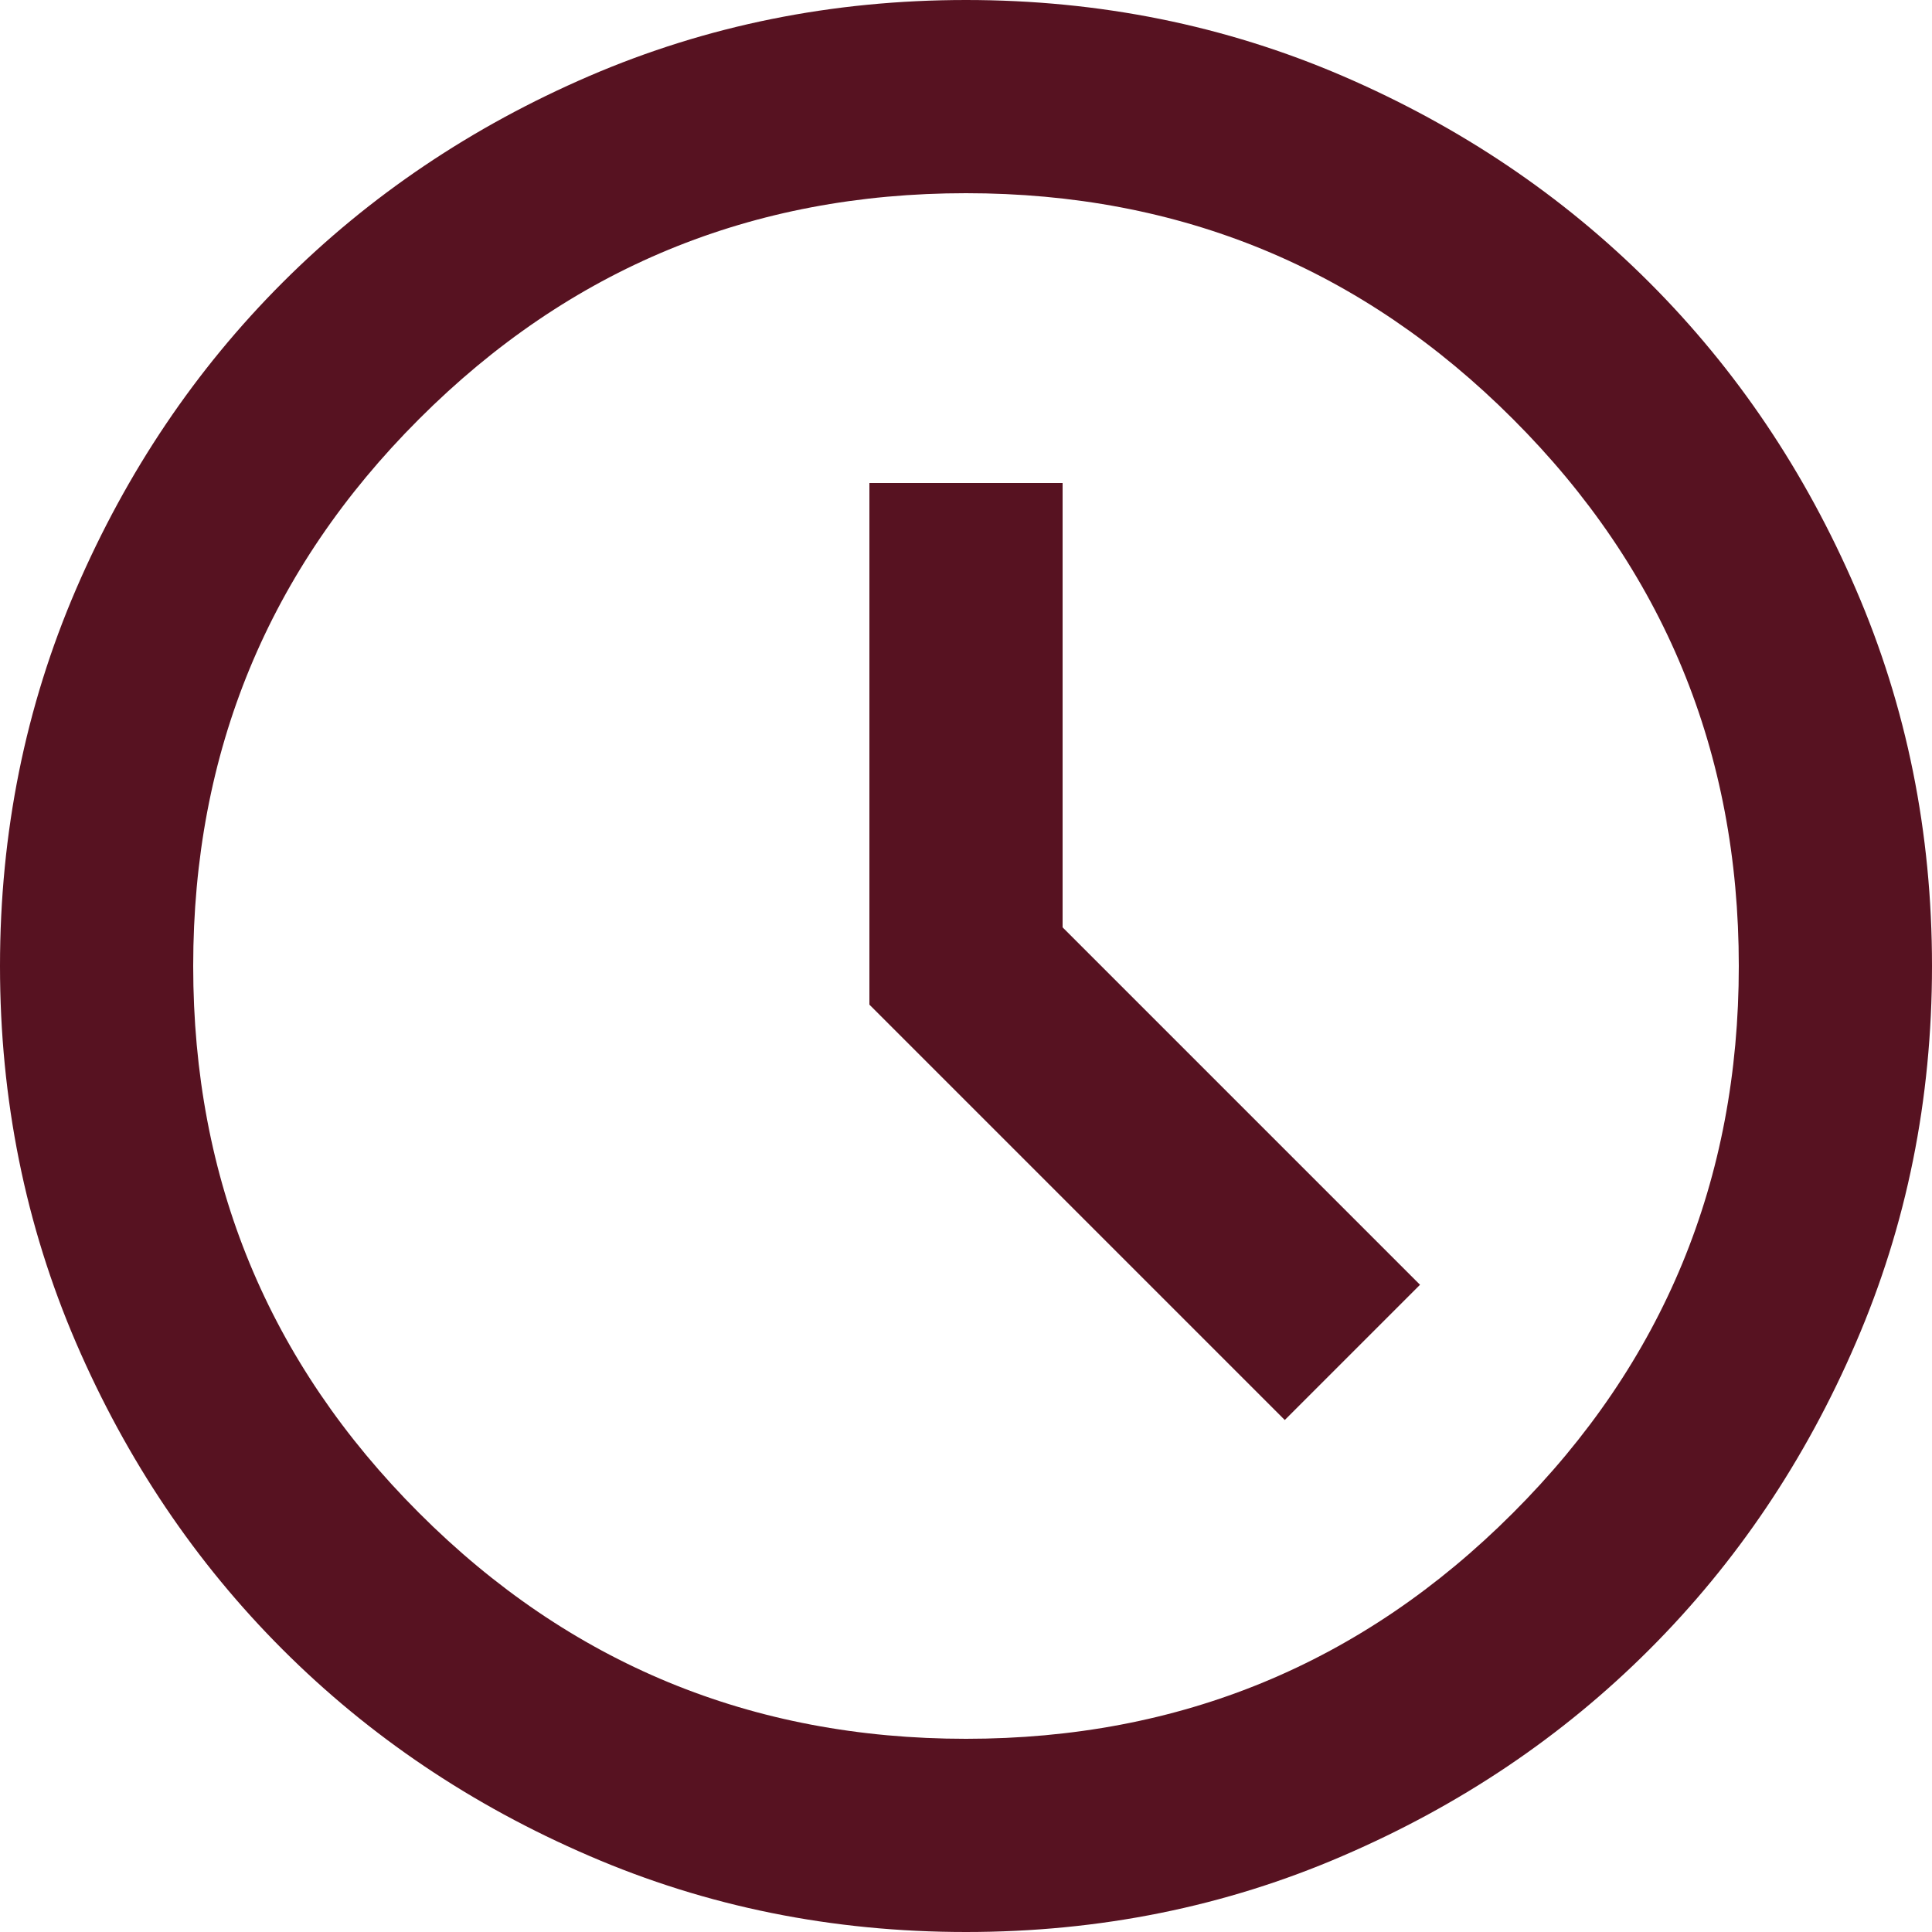
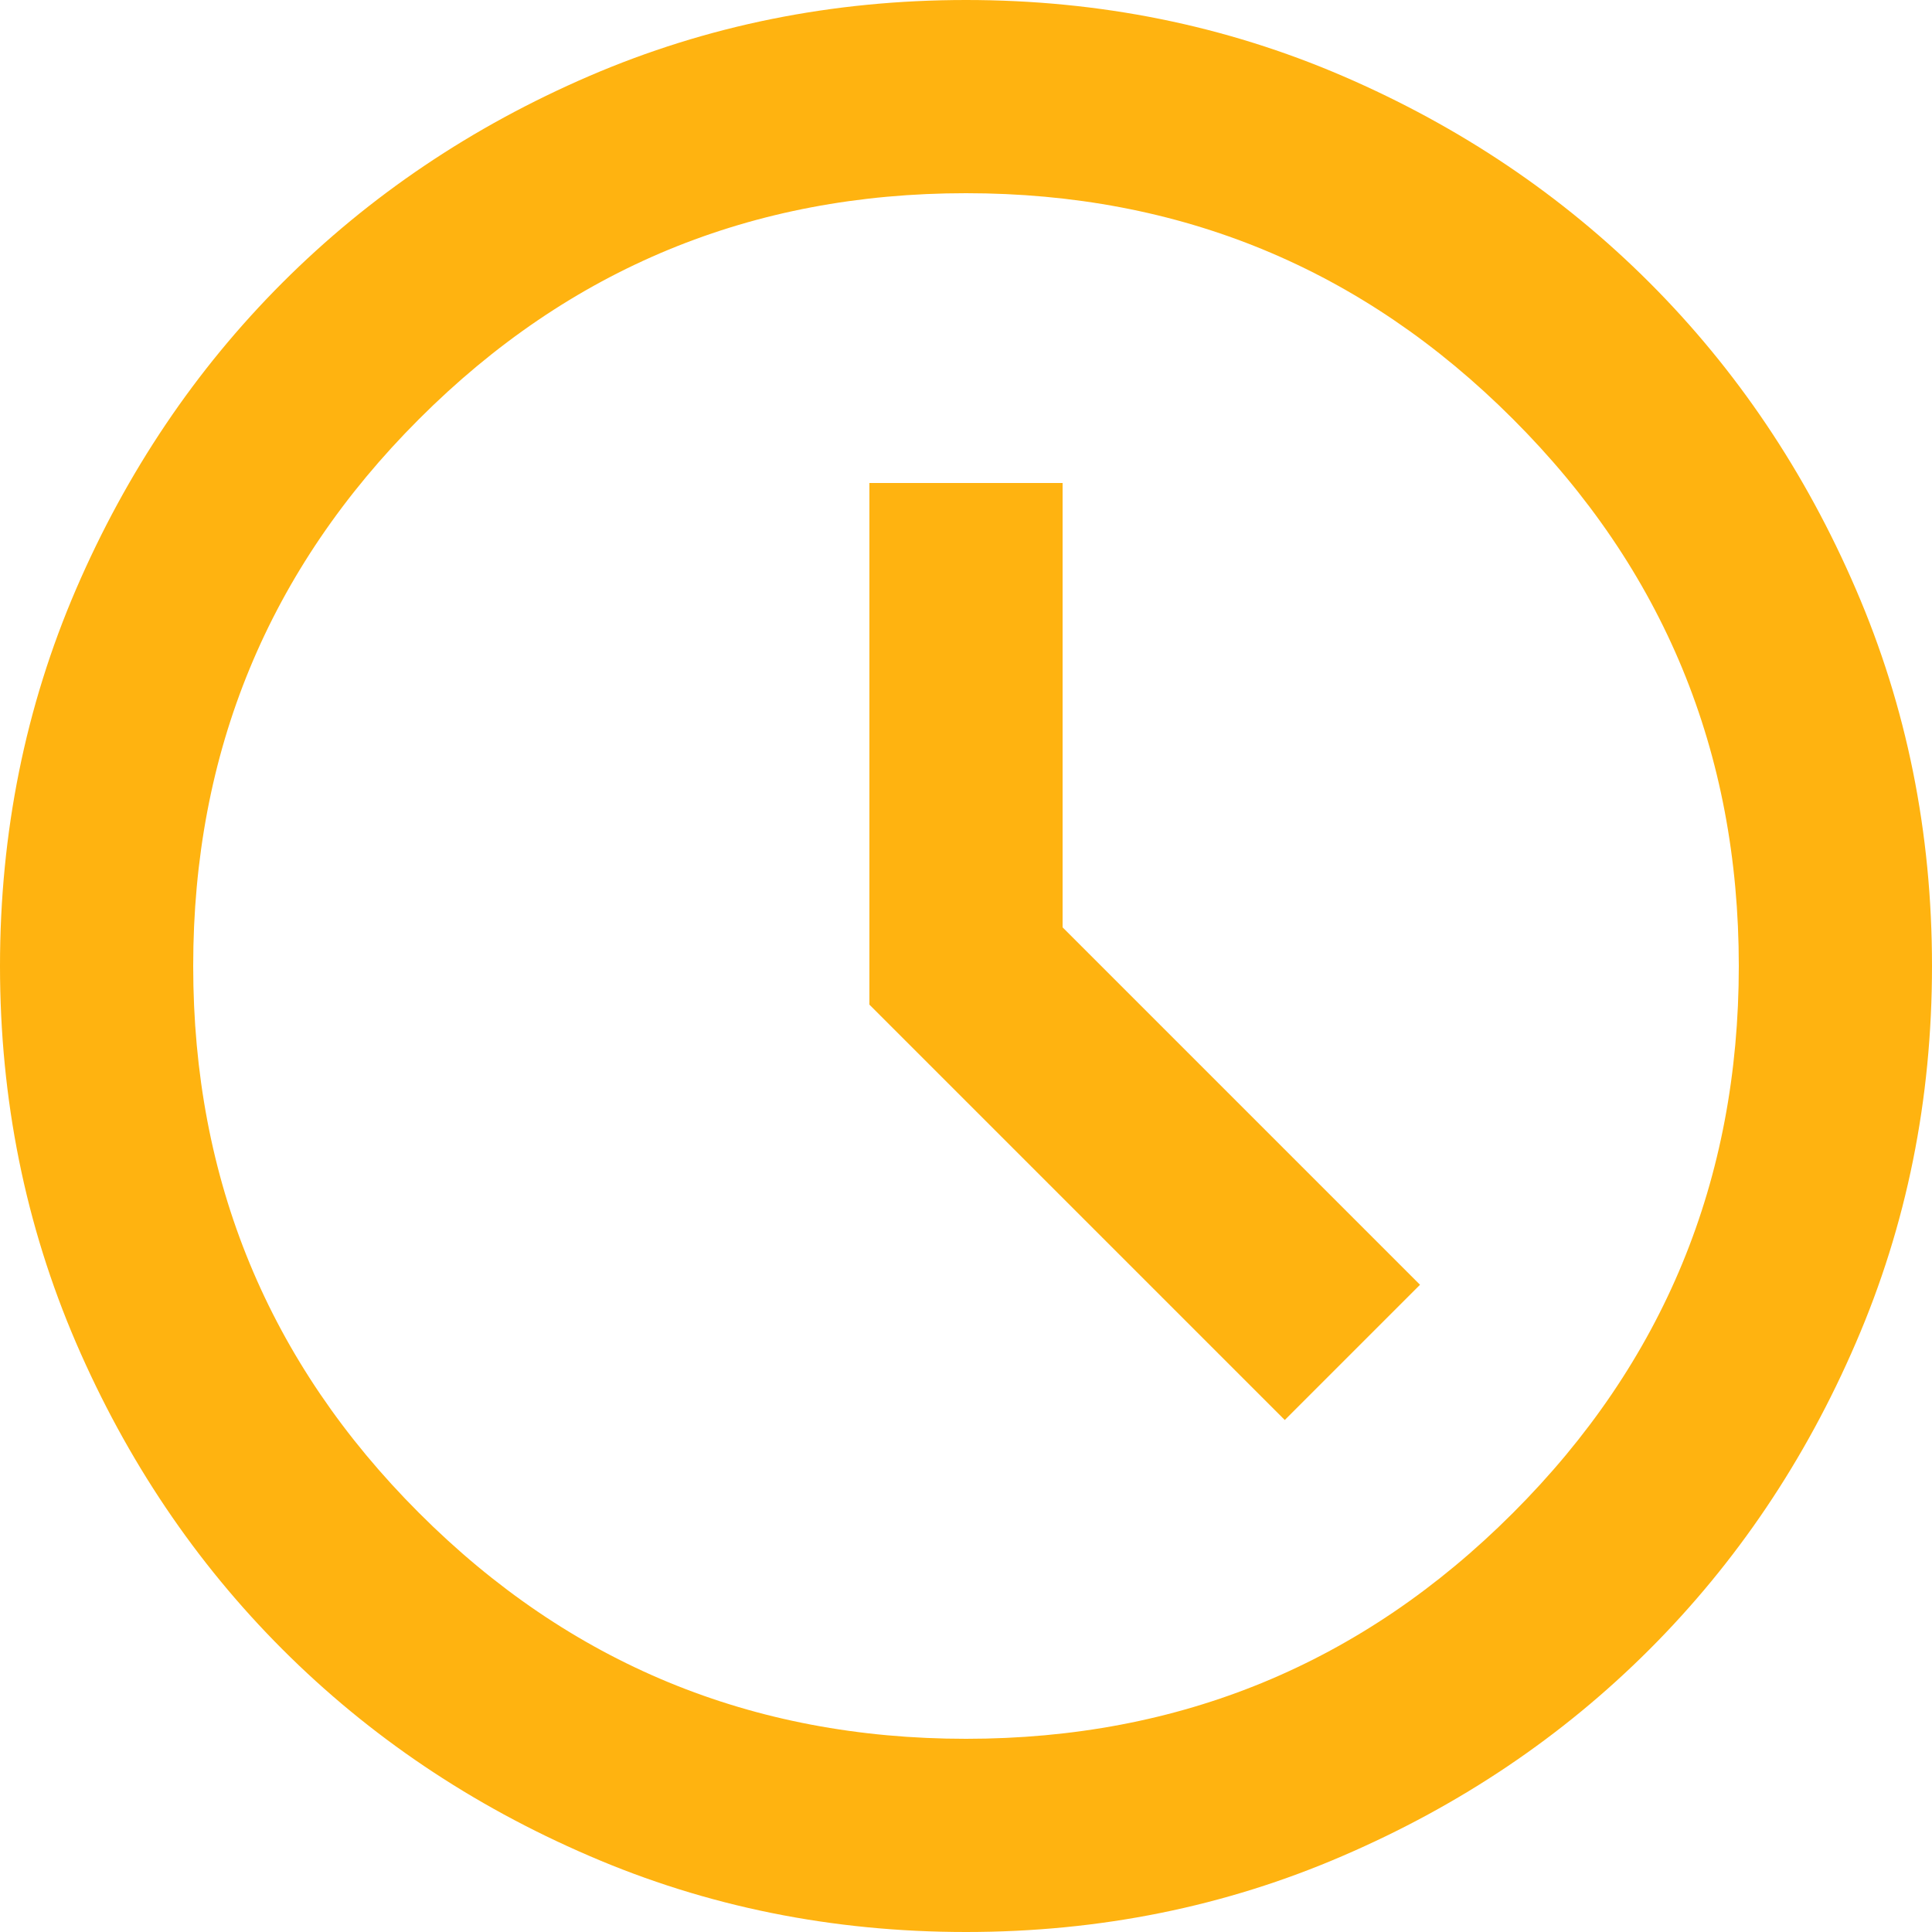
<svg xmlns="http://www.w3.org/2000/svg" width="20" height="20" viewBox="0 0 20 20" fill="none">
-   <path d="M13.3 14.7L14.7 13.3L11 9.6V5H9V10.4L13.3 14.7V14.7M10 20C8.617 20 7.317 19.738 6.1 19.212C4.883 18.688 3.825 17.975 2.925 17.075C2.025 16.175 1.312 15.117 0.787 13.9C0.263 12.683 0 11.383 0 10C0 8.617 0.263 7.317 0.787 6.1C1.312 4.883 2.025 3.825 2.925 2.925C3.825 2.025 4.883 1.312 6.1 0.787C7.317 0.263 8.617 0 10 0C11.383 0 12.683 0.263 13.9 0.787C15.117 1.312 16.175 2.025 17.075 2.925C17.975 3.825 18.688 4.883 19.212 6.1C19.738 7.317 20 8.617 20 10C20 11.383 19.738 12.683 19.212 13.9C18.688 15.117 17.975 16.175 17.075 17.075C16.175 17.975 15.117 18.688 13.9 19.212C12.683 19.738 11.383 20 10 20V20M10 10V10V10V10V10V10V10V10V10V10M10 18C12.217 18 14.104 17.221 15.662 15.662C17.221 14.104 18 12.217 18 10C18 7.783 17.221 5.896 15.662 4.338C14.104 2.779 12.217 2 10 2C7.783 2 5.896 2.779 4.338 4.338C2.779 5.896 2 7.783 2 10C2 12.217 2.779 14.104 4.338 15.662C5.896 17.221 7.783 18 10 18V18" fill="#571221" />
+   <path d="M13.3 14.7L14.7 13.3L11 9.6V5H9V10.4L13.3 14.7V14.7M10 20C8.617 20 7.317 19.738 6.1 19.212C4.883 18.688 3.825 17.975 2.925 17.075C2.025 16.175 1.312 15.117 0.787 13.9C0.263 12.683 0 11.383 0 10C0 8.617 0.263 7.317 0.787 6.1C1.312 4.883 2.025 3.825 2.925 2.925C3.825 2.025 4.883 1.312 6.1 0.787C7.317 0.263 8.617 0 10 0C11.383 0 12.683 0.263 13.9 0.787C15.117 1.312 16.175 2.025 17.075 2.925C17.975 3.825 18.688 4.883 19.212 6.1C19.738 7.317 20 8.617 20 10C20 11.383 19.738 12.683 19.212 13.9C18.688 15.117 17.975 16.175 17.075 17.075C16.175 17.975 15.117 18.688 13.9 19.212C12.683 19.738 11.383 20 10 20V20M10 10V10V10V10V10V10V10V10V10V10M10 18C12.217 18 14.104 17.221 15.662 15.662C17.221 14.104 18 12.217 18 10C18 7.783 17.221 5.896 15.662 4.338C14.104 2.779 12.217 2 10 2C7.783 2 5.896 2.779 4.338 4.338C2.779 5.896 2 7.783 2 10C2 12.217 2.779 14.104 4.338 15.662C5.896 17.221 7.783 18 10 18V18" fill="#FFB310" />
</svg>
